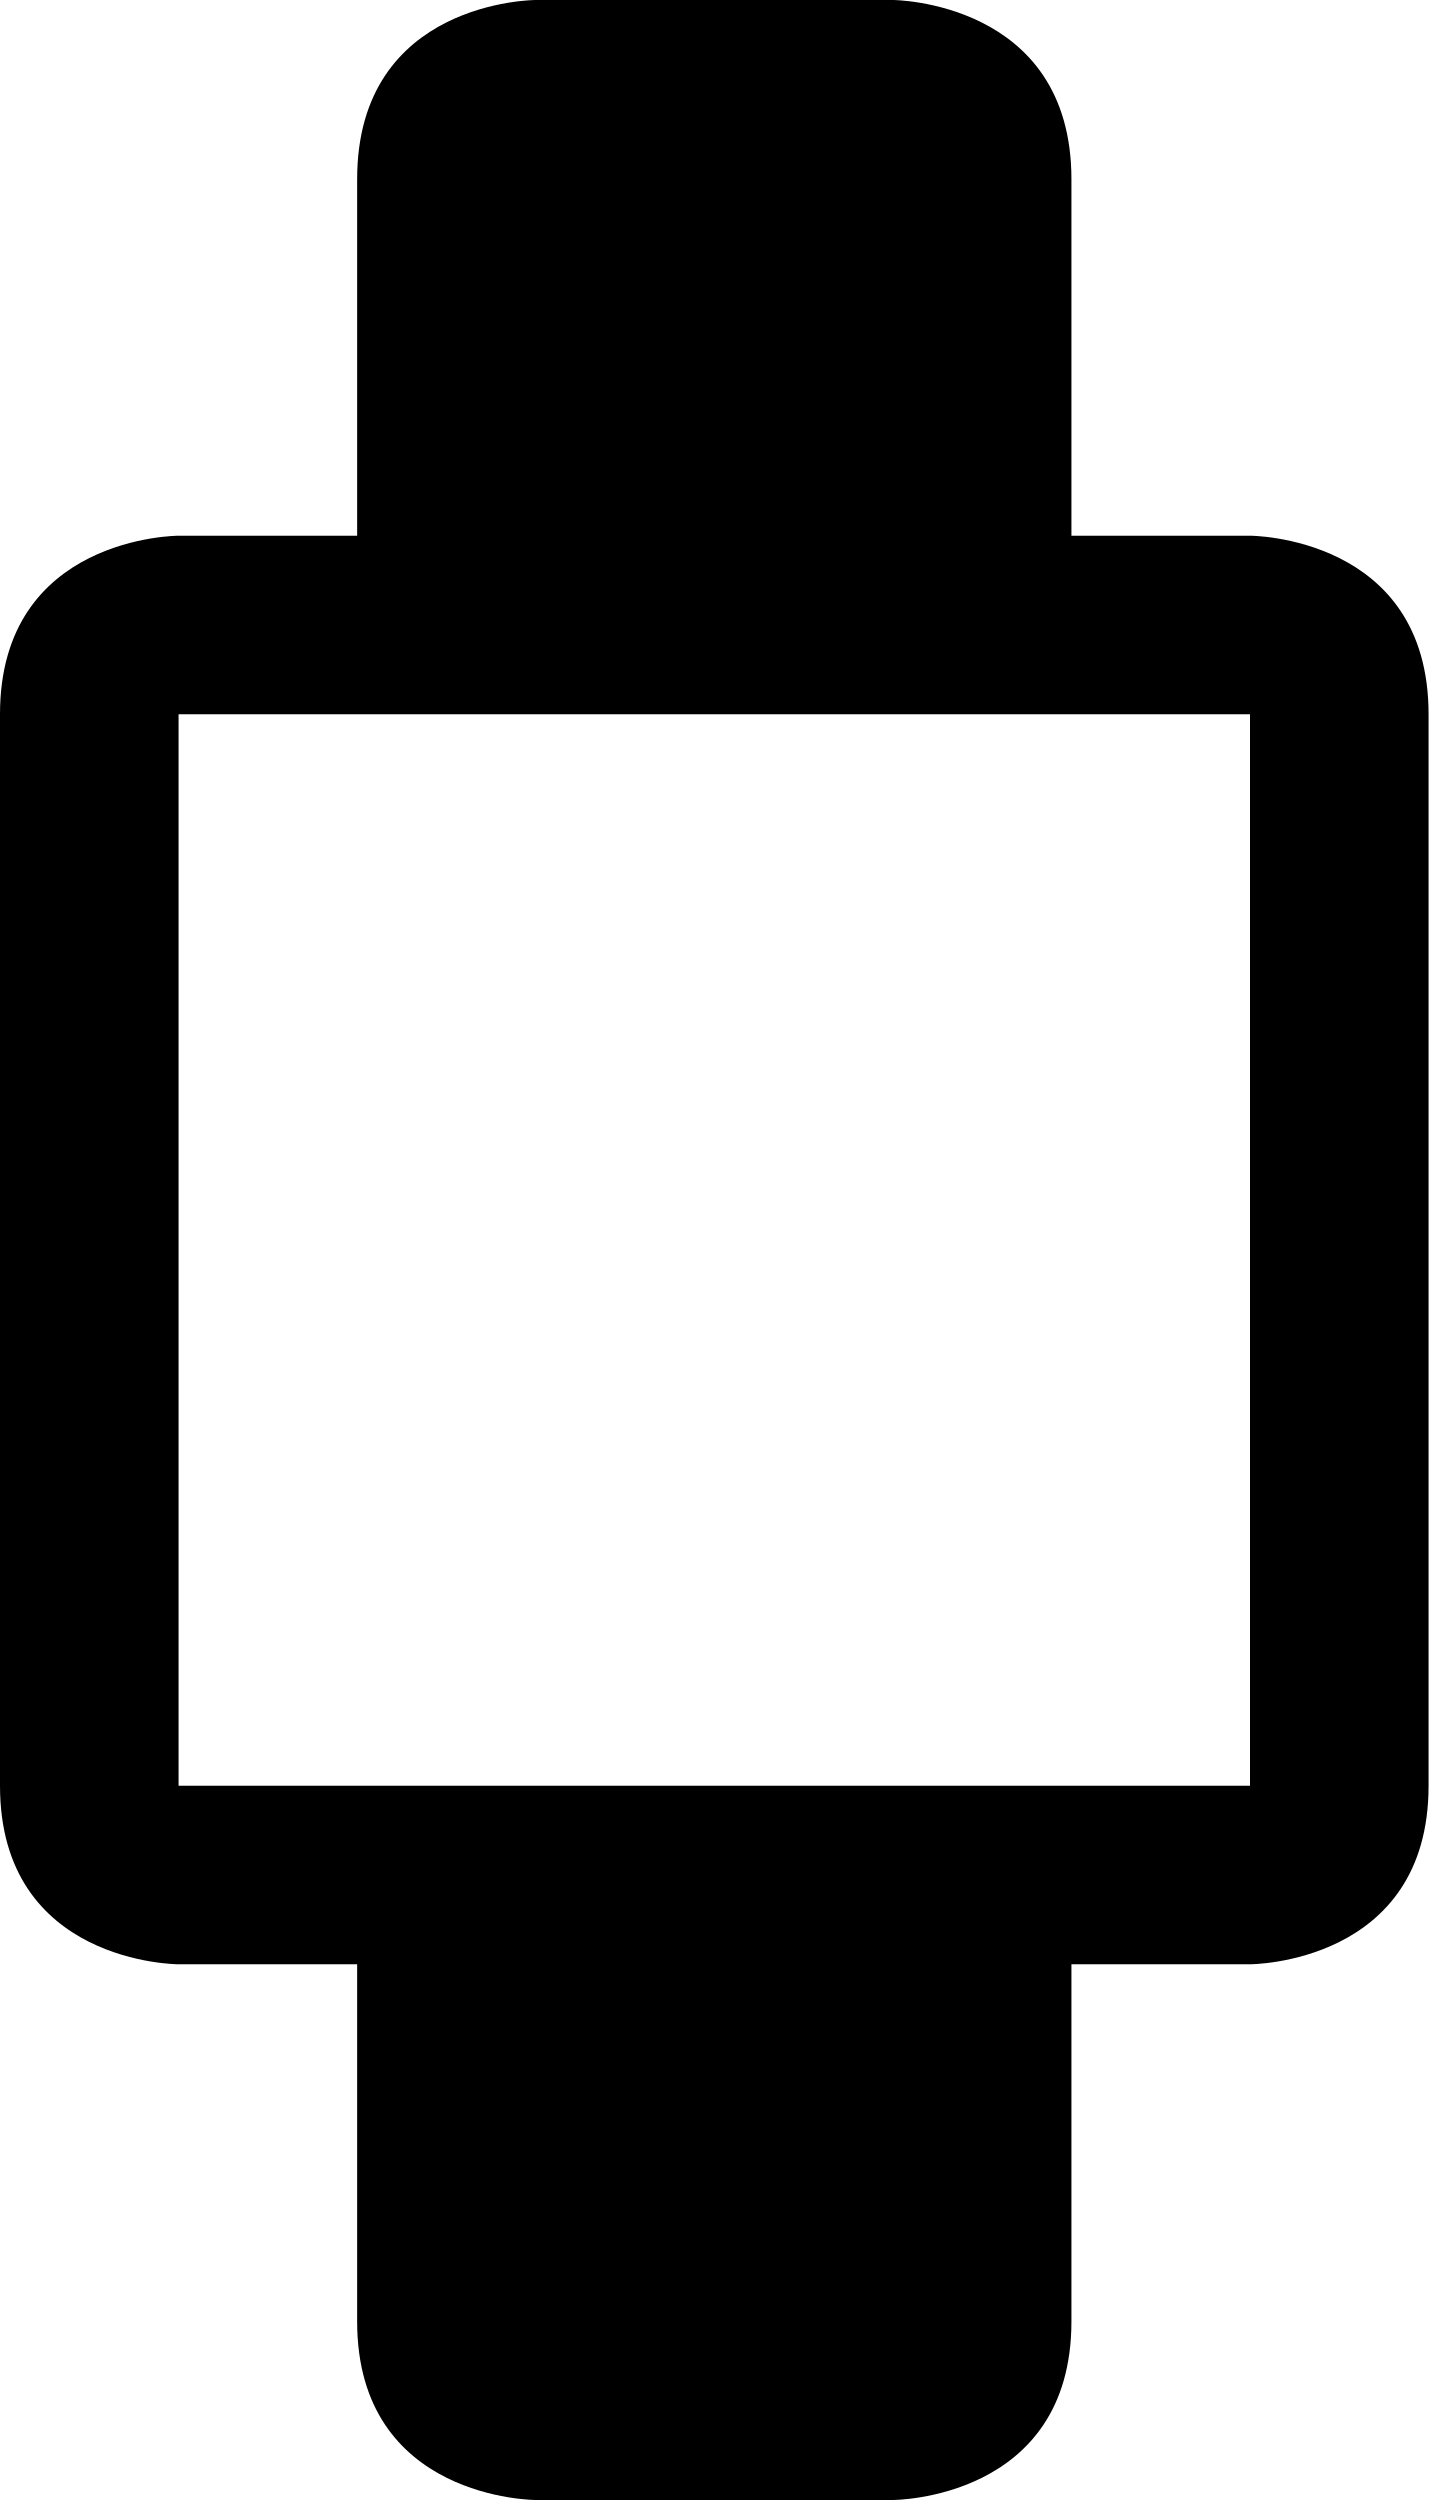
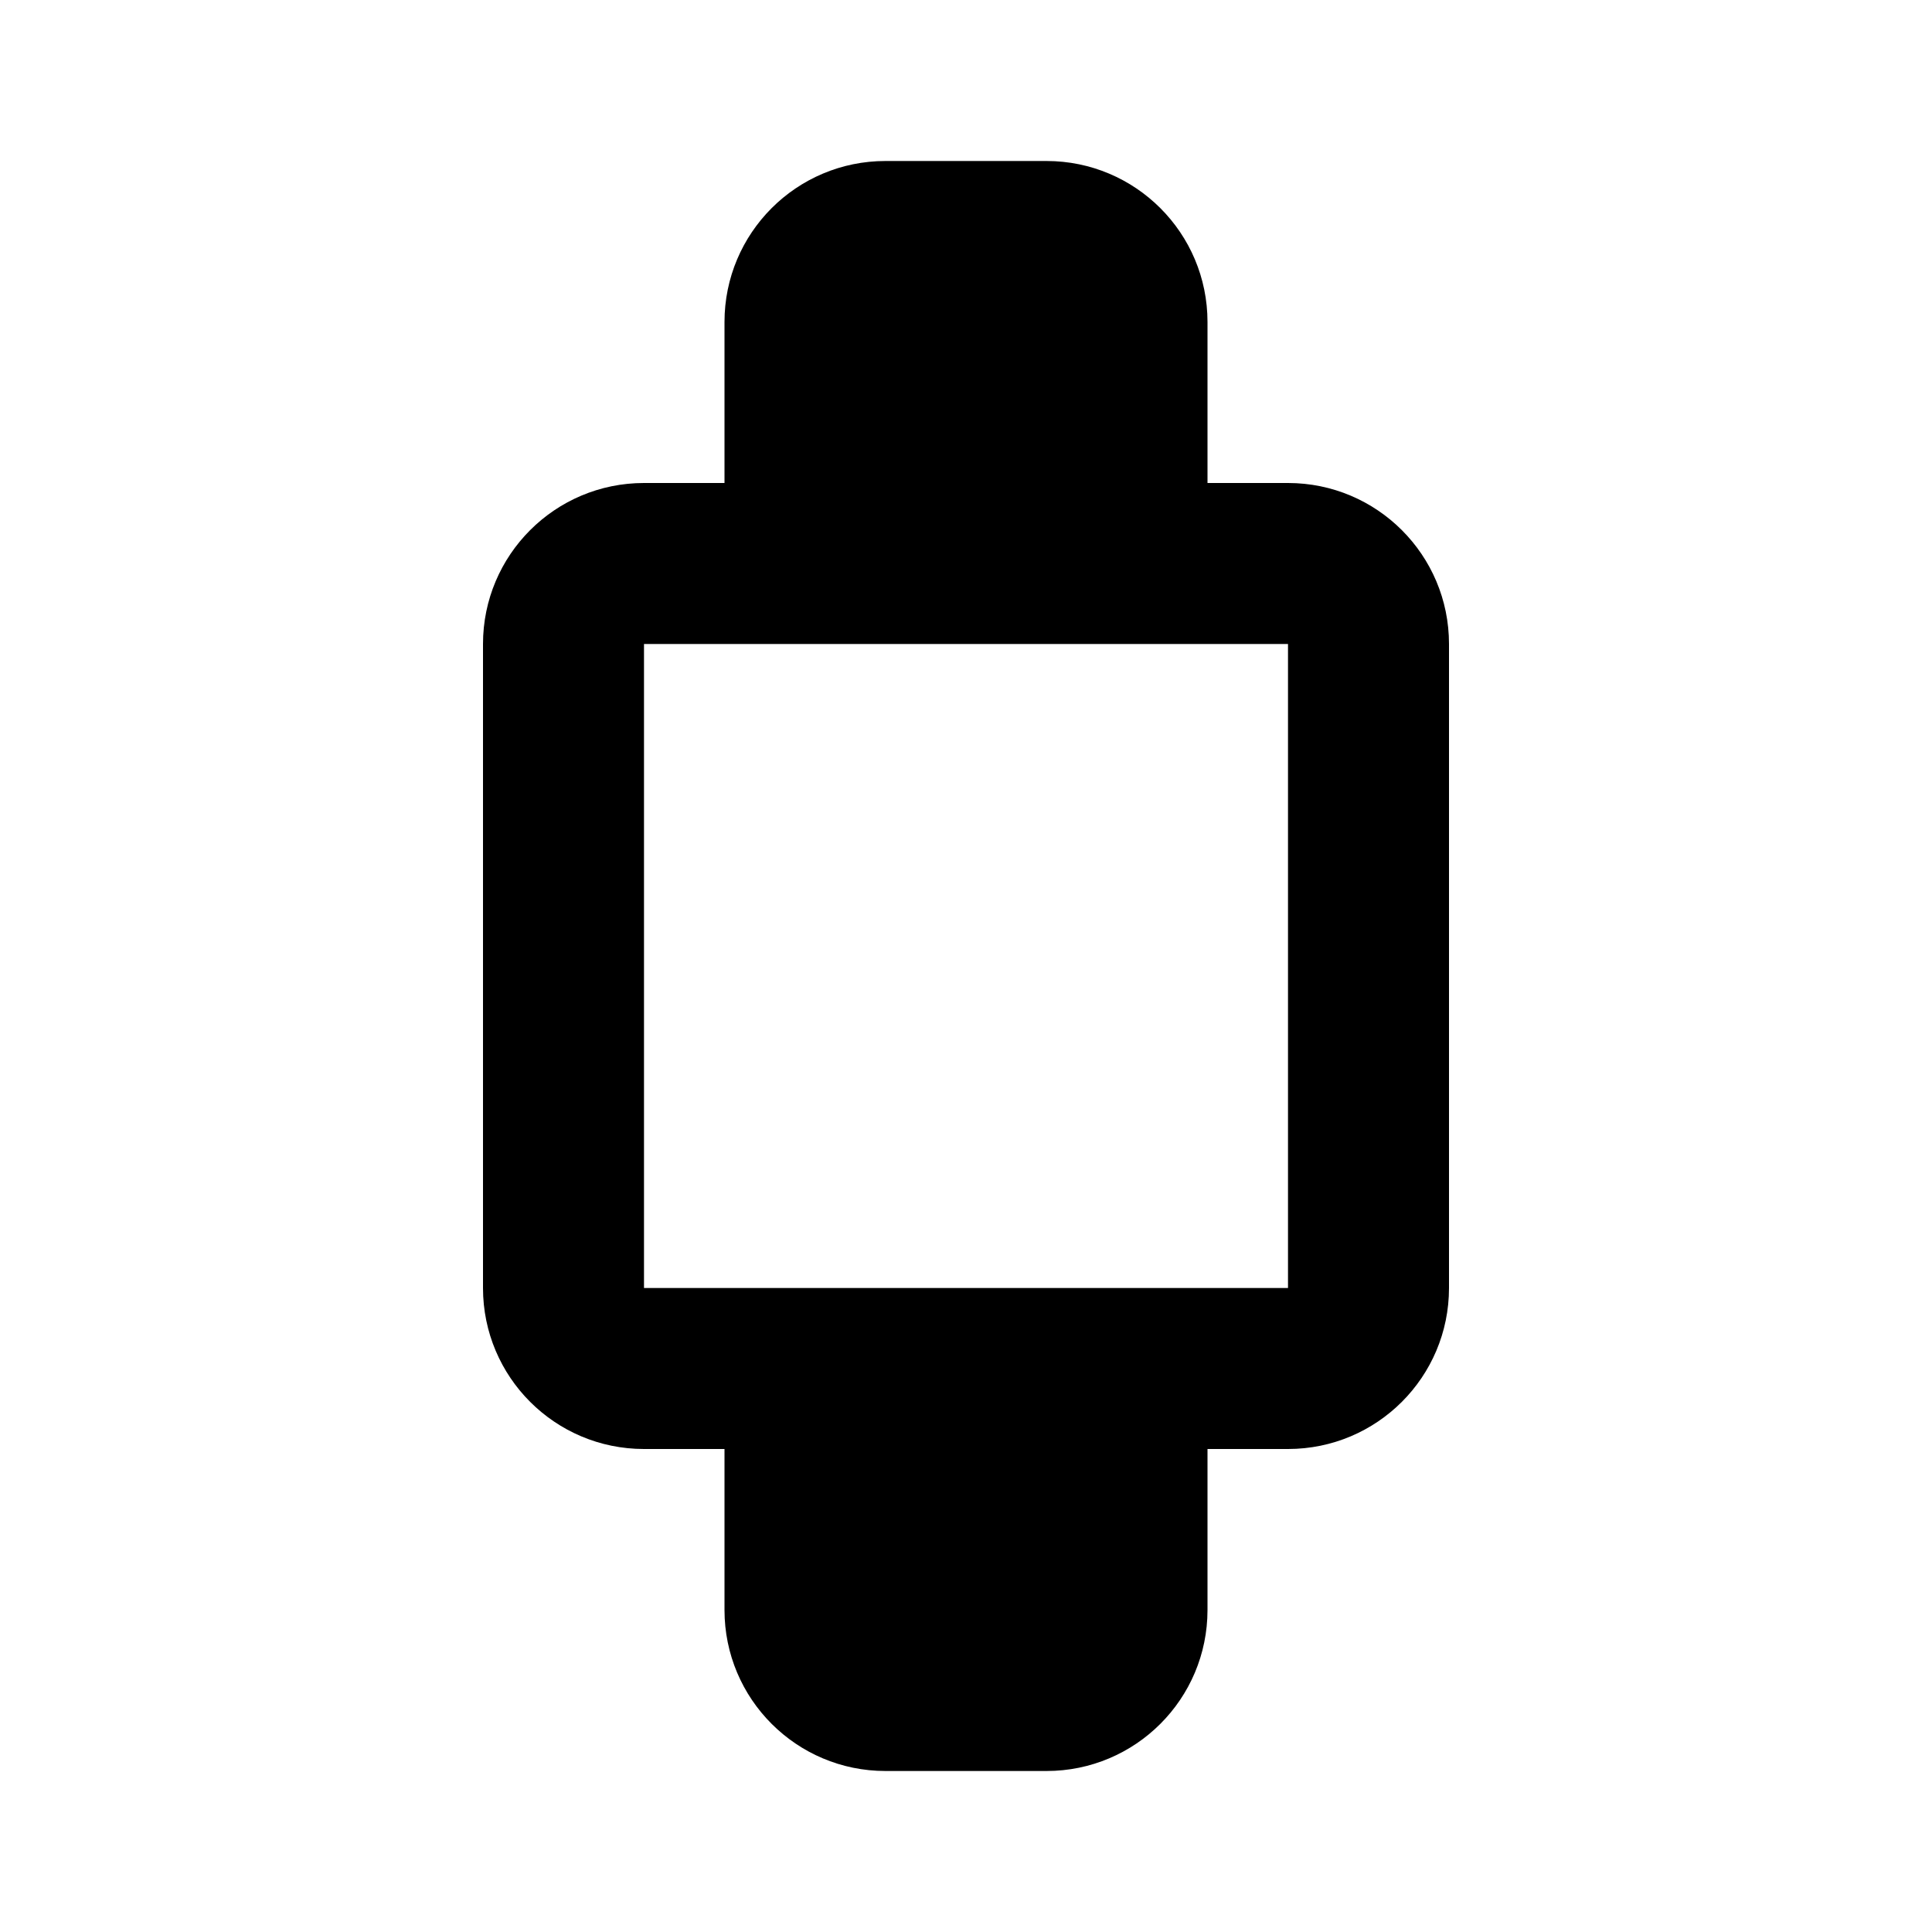
- <svg xmlns="http://www.w3.org/2000/svg" width="8px" height="14px" viewBox="0 0 8 14" version="1.1">
+ <svg xmlns="http://www.w3.org/2000/svg" width="24px" height="24px" viewBox="0 0 24 24" version="1.1">
  <defs />
  <g id="devices" stroke="none" stroke-width="1" fill="none" fill-rule="evenodd">
    <g id="watch-alt" fill="#000000">
-       <path d="M1,11 C1,11 0,11 0,10 L0,4 C0,3 1,3 1,3 L2,3 L2,1.004 C2,0 3,0 3,0 L5,0 C5,0 6,0.004 6,1.004 L6,3 L7,3 C7,3 8,3 8,4 L8,10 C8,11 7,11 7,11 L6,11 L6,13 C6,14 5,14 5,14 L3,14 C3,14 2,14 2,13 L2,11 L1,11 Z M1,4 L1,10 L7,10 L7,4 L1,4 Z" id="Shape" />
+       <path d="M15,6 L16,6 C17.105,6 18,6.895 18,8 L18,16 C18,17.105 17.105,18 16,18 L15,18 L15,20 C15,21.105 14.105,22 13,22 L11,22 C9.895,22 9,21.105 9,20 L9,18 L8,18 C6.895,18 6,17.105 6,16 L6,8 C6,6.895 6.895,6 8,6 L9,6 L9,4 C9,2.895 9.895,2 11,2 L13,2 C14.105,2 15,2.895 15,4 L15,6 Z M8,8 L8,16 L16,16 L16,8 L8,8 Z" id="Shape" />
    </g>
  </g>
</svg>
